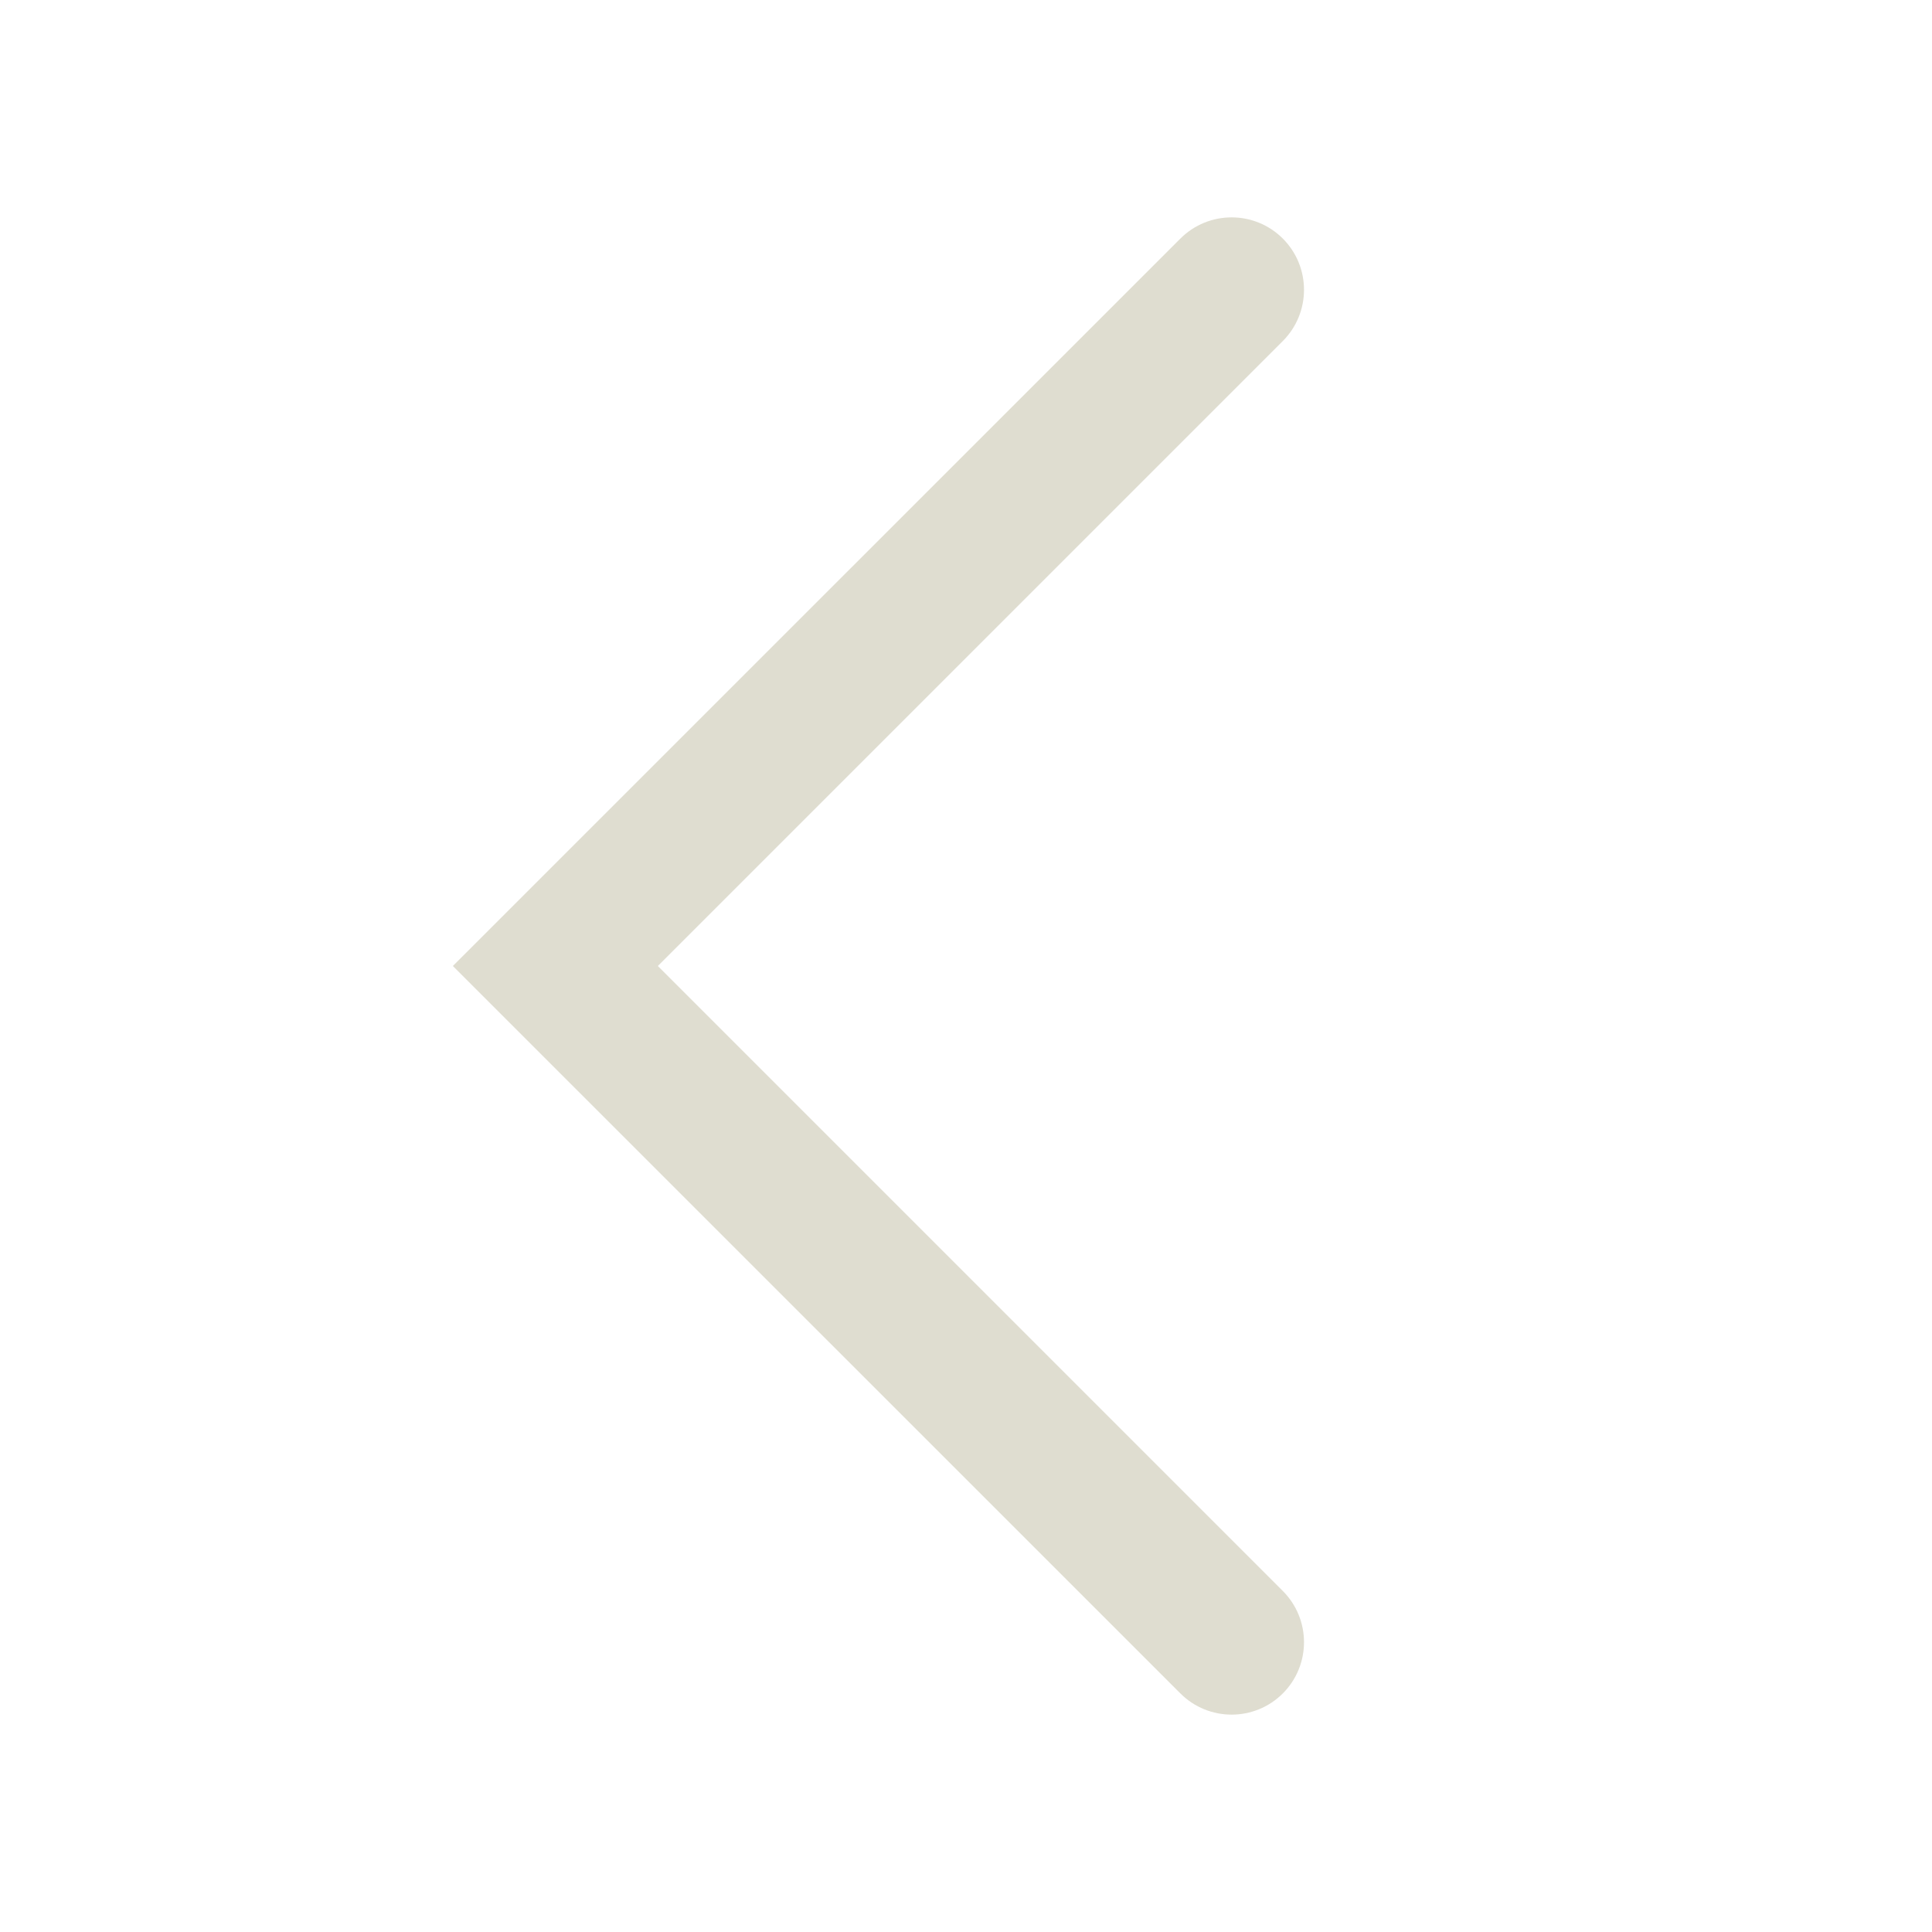
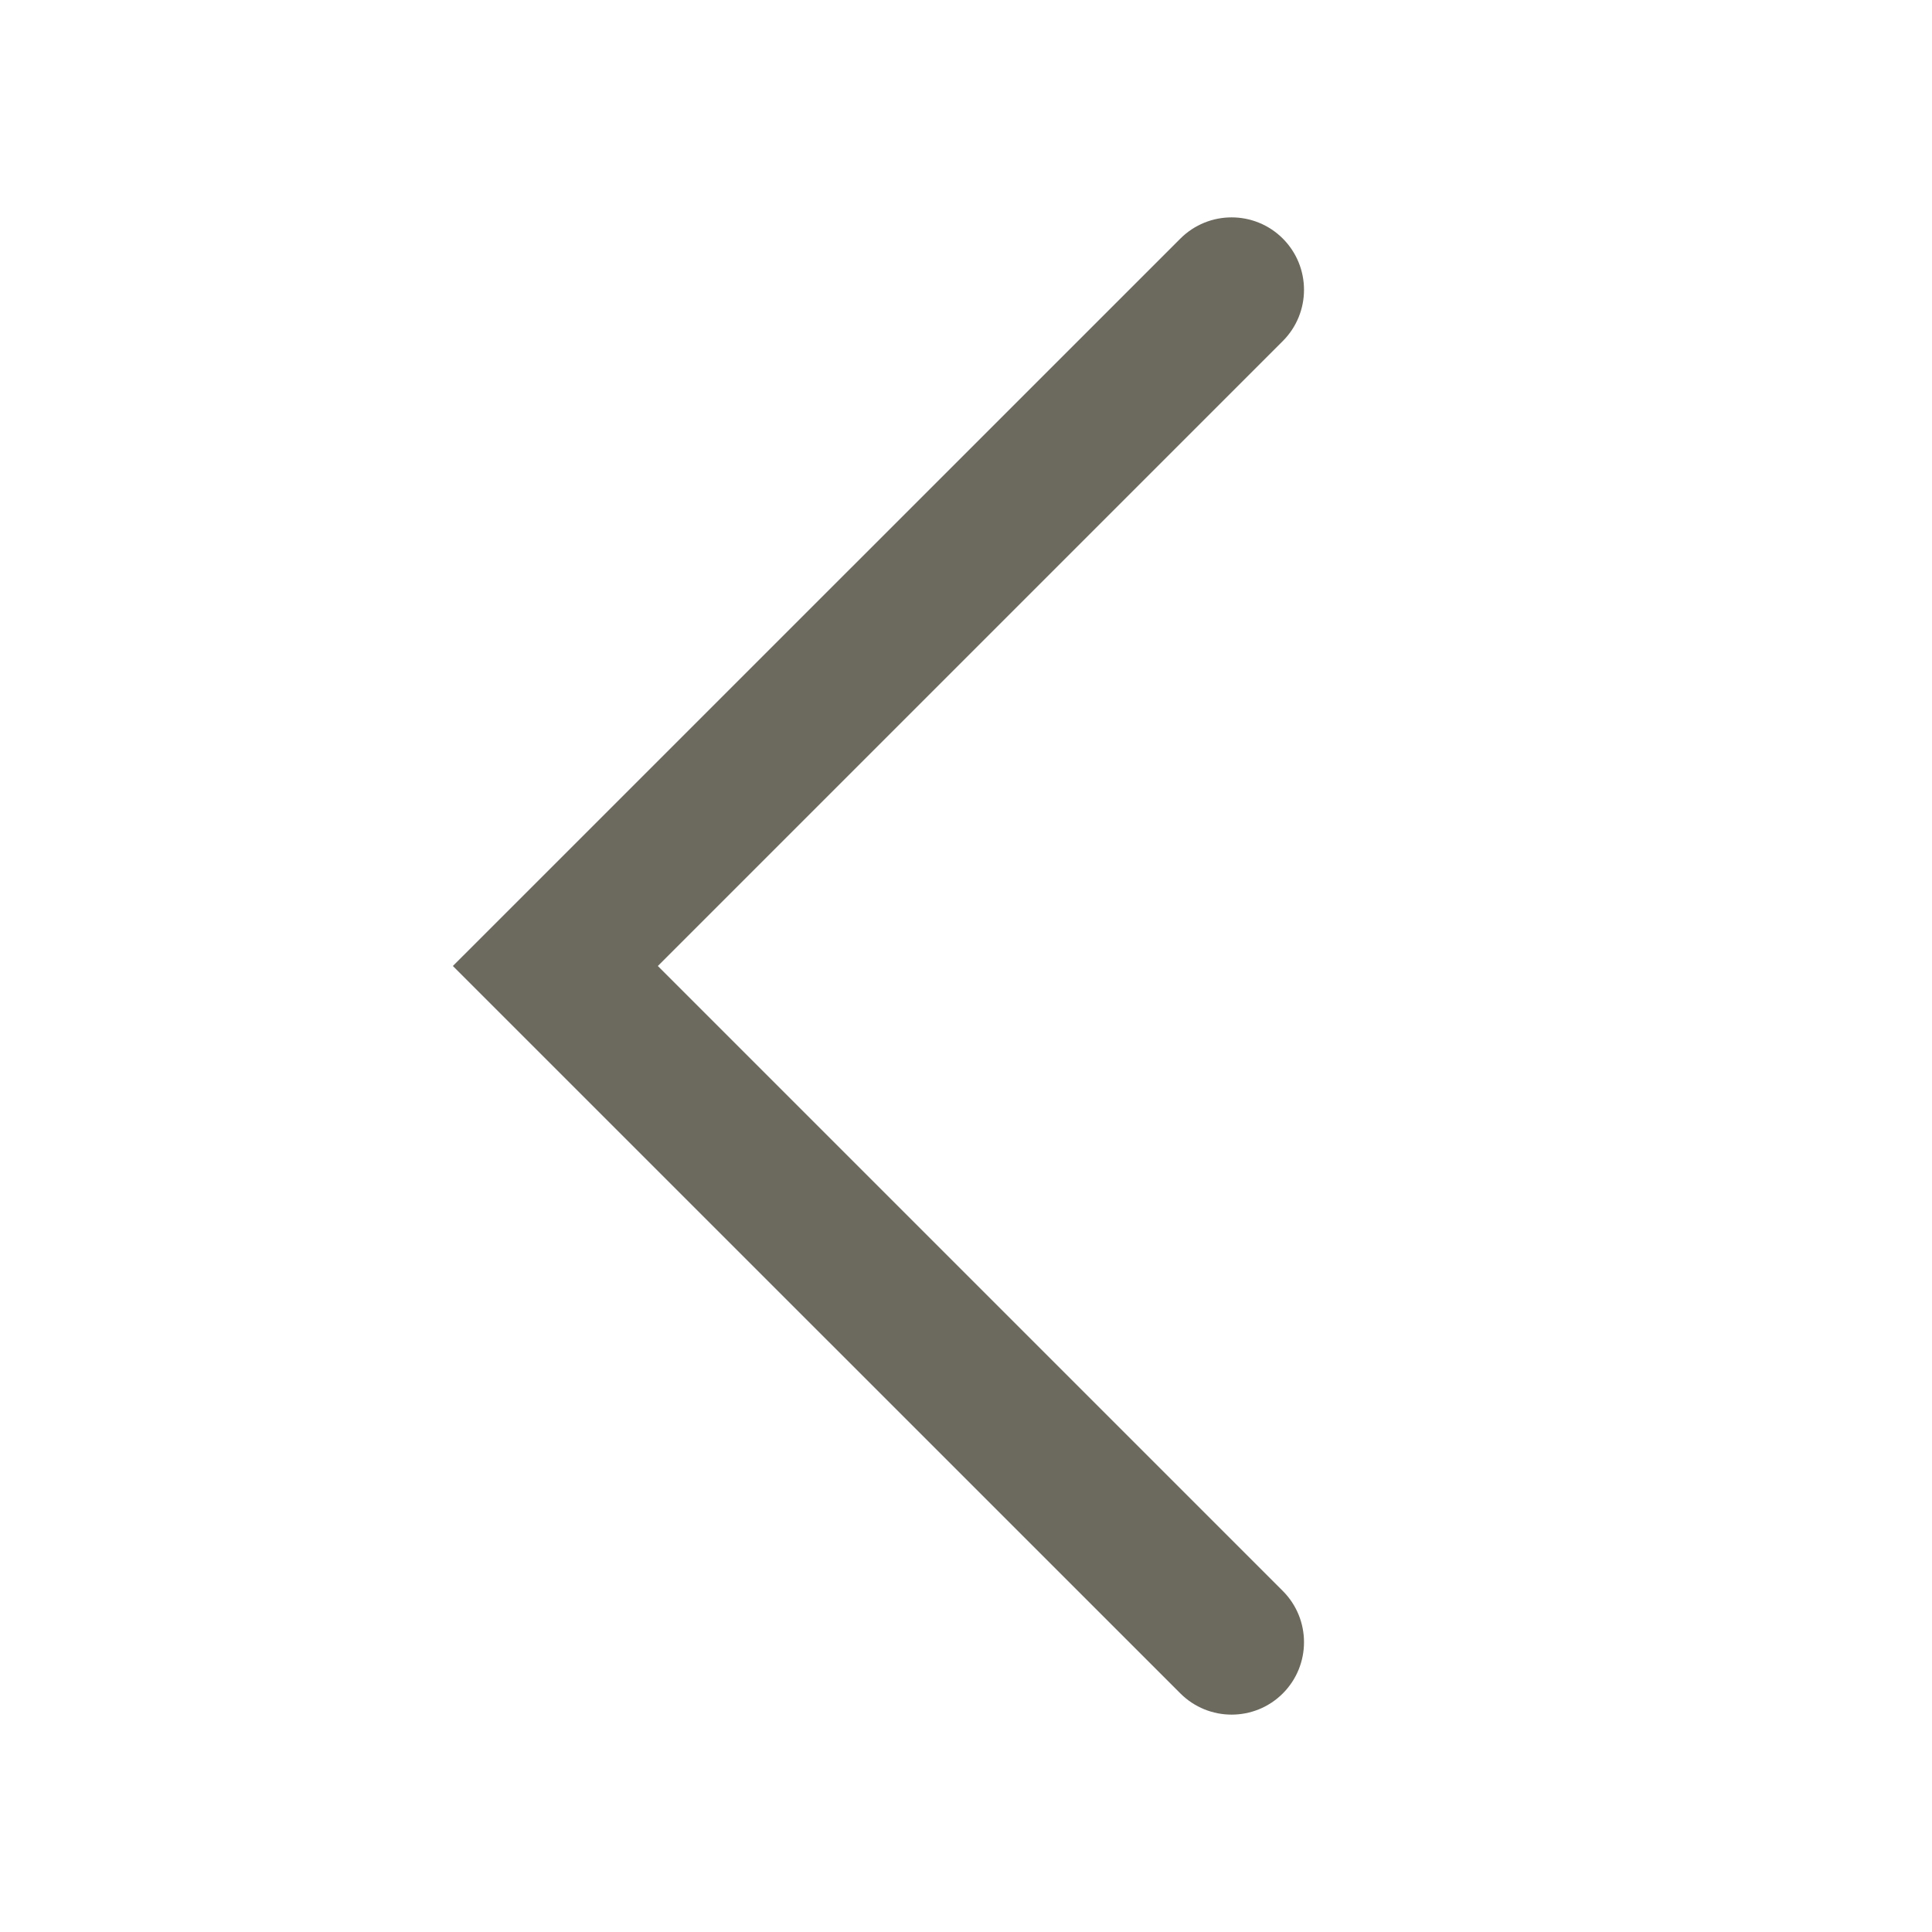
<svg xmlns="http://www.w3.org/2000/svg" width="20" height="20" viewBox="0 0 20 20" fill="none">
-   <path fill-rule="evenodd" clip-rule="evenodd" d="M13.28 2.47C12.987 2.177 12.512 2.177 12.219 2.47L4.688 10L12.219 17.53C12.512 17.823 12.987 17.823 13.28 17.53C13.572 17.237 13.572 16.763 13.28 16.47L6.81 10L13.28 3.53C13.572 3.237 13.572 2.763 13.28 2.47Z" fill="#dfddd0" />
+   <path fill-rule="evenodd" clip-rule="evenodd" d="M13.28 2.47C12.987 2.177 12.512 2.177 12.219 2.47L4.688 10L12.219 17.53C12.512 17.823 12.987 17.823 13.28 17.53C13.572 17.237 13.572 16.763 13.28 16.47L6.81 10L13.28 3.53C13.572 3.237 13.572 2.763 13.28 2.47Z" fill="#6C6A5F" />
</svg>
